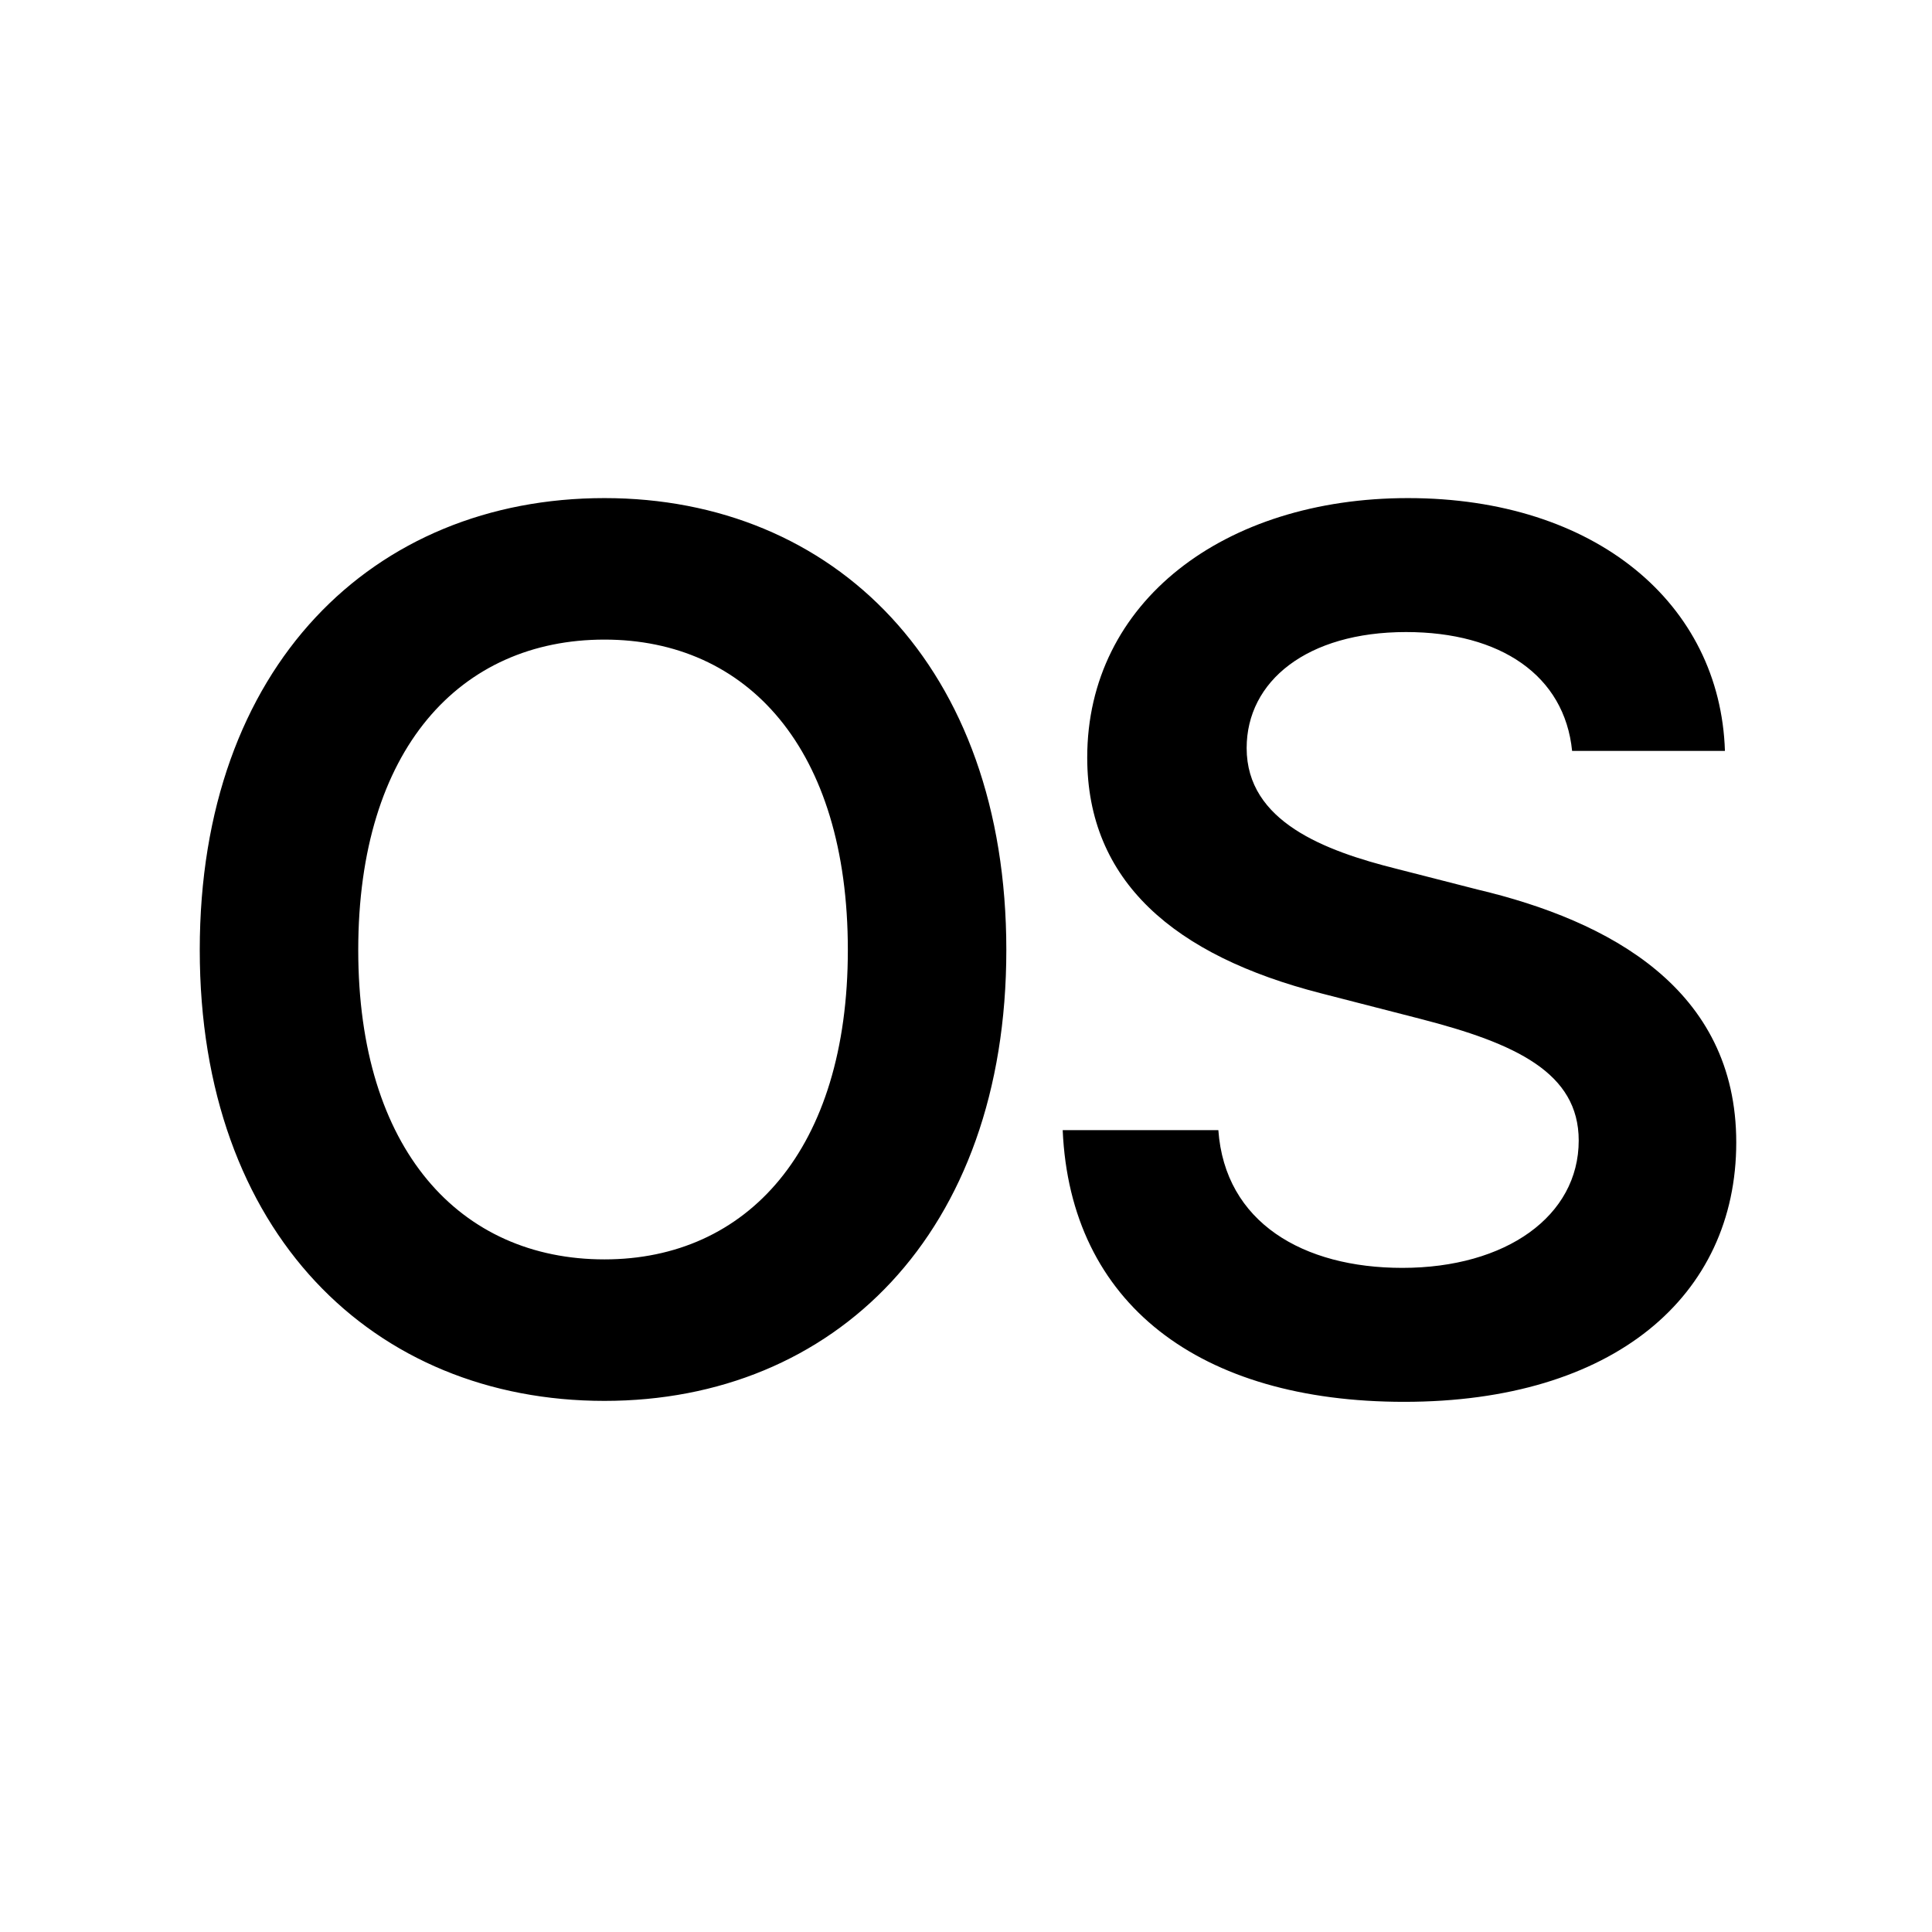
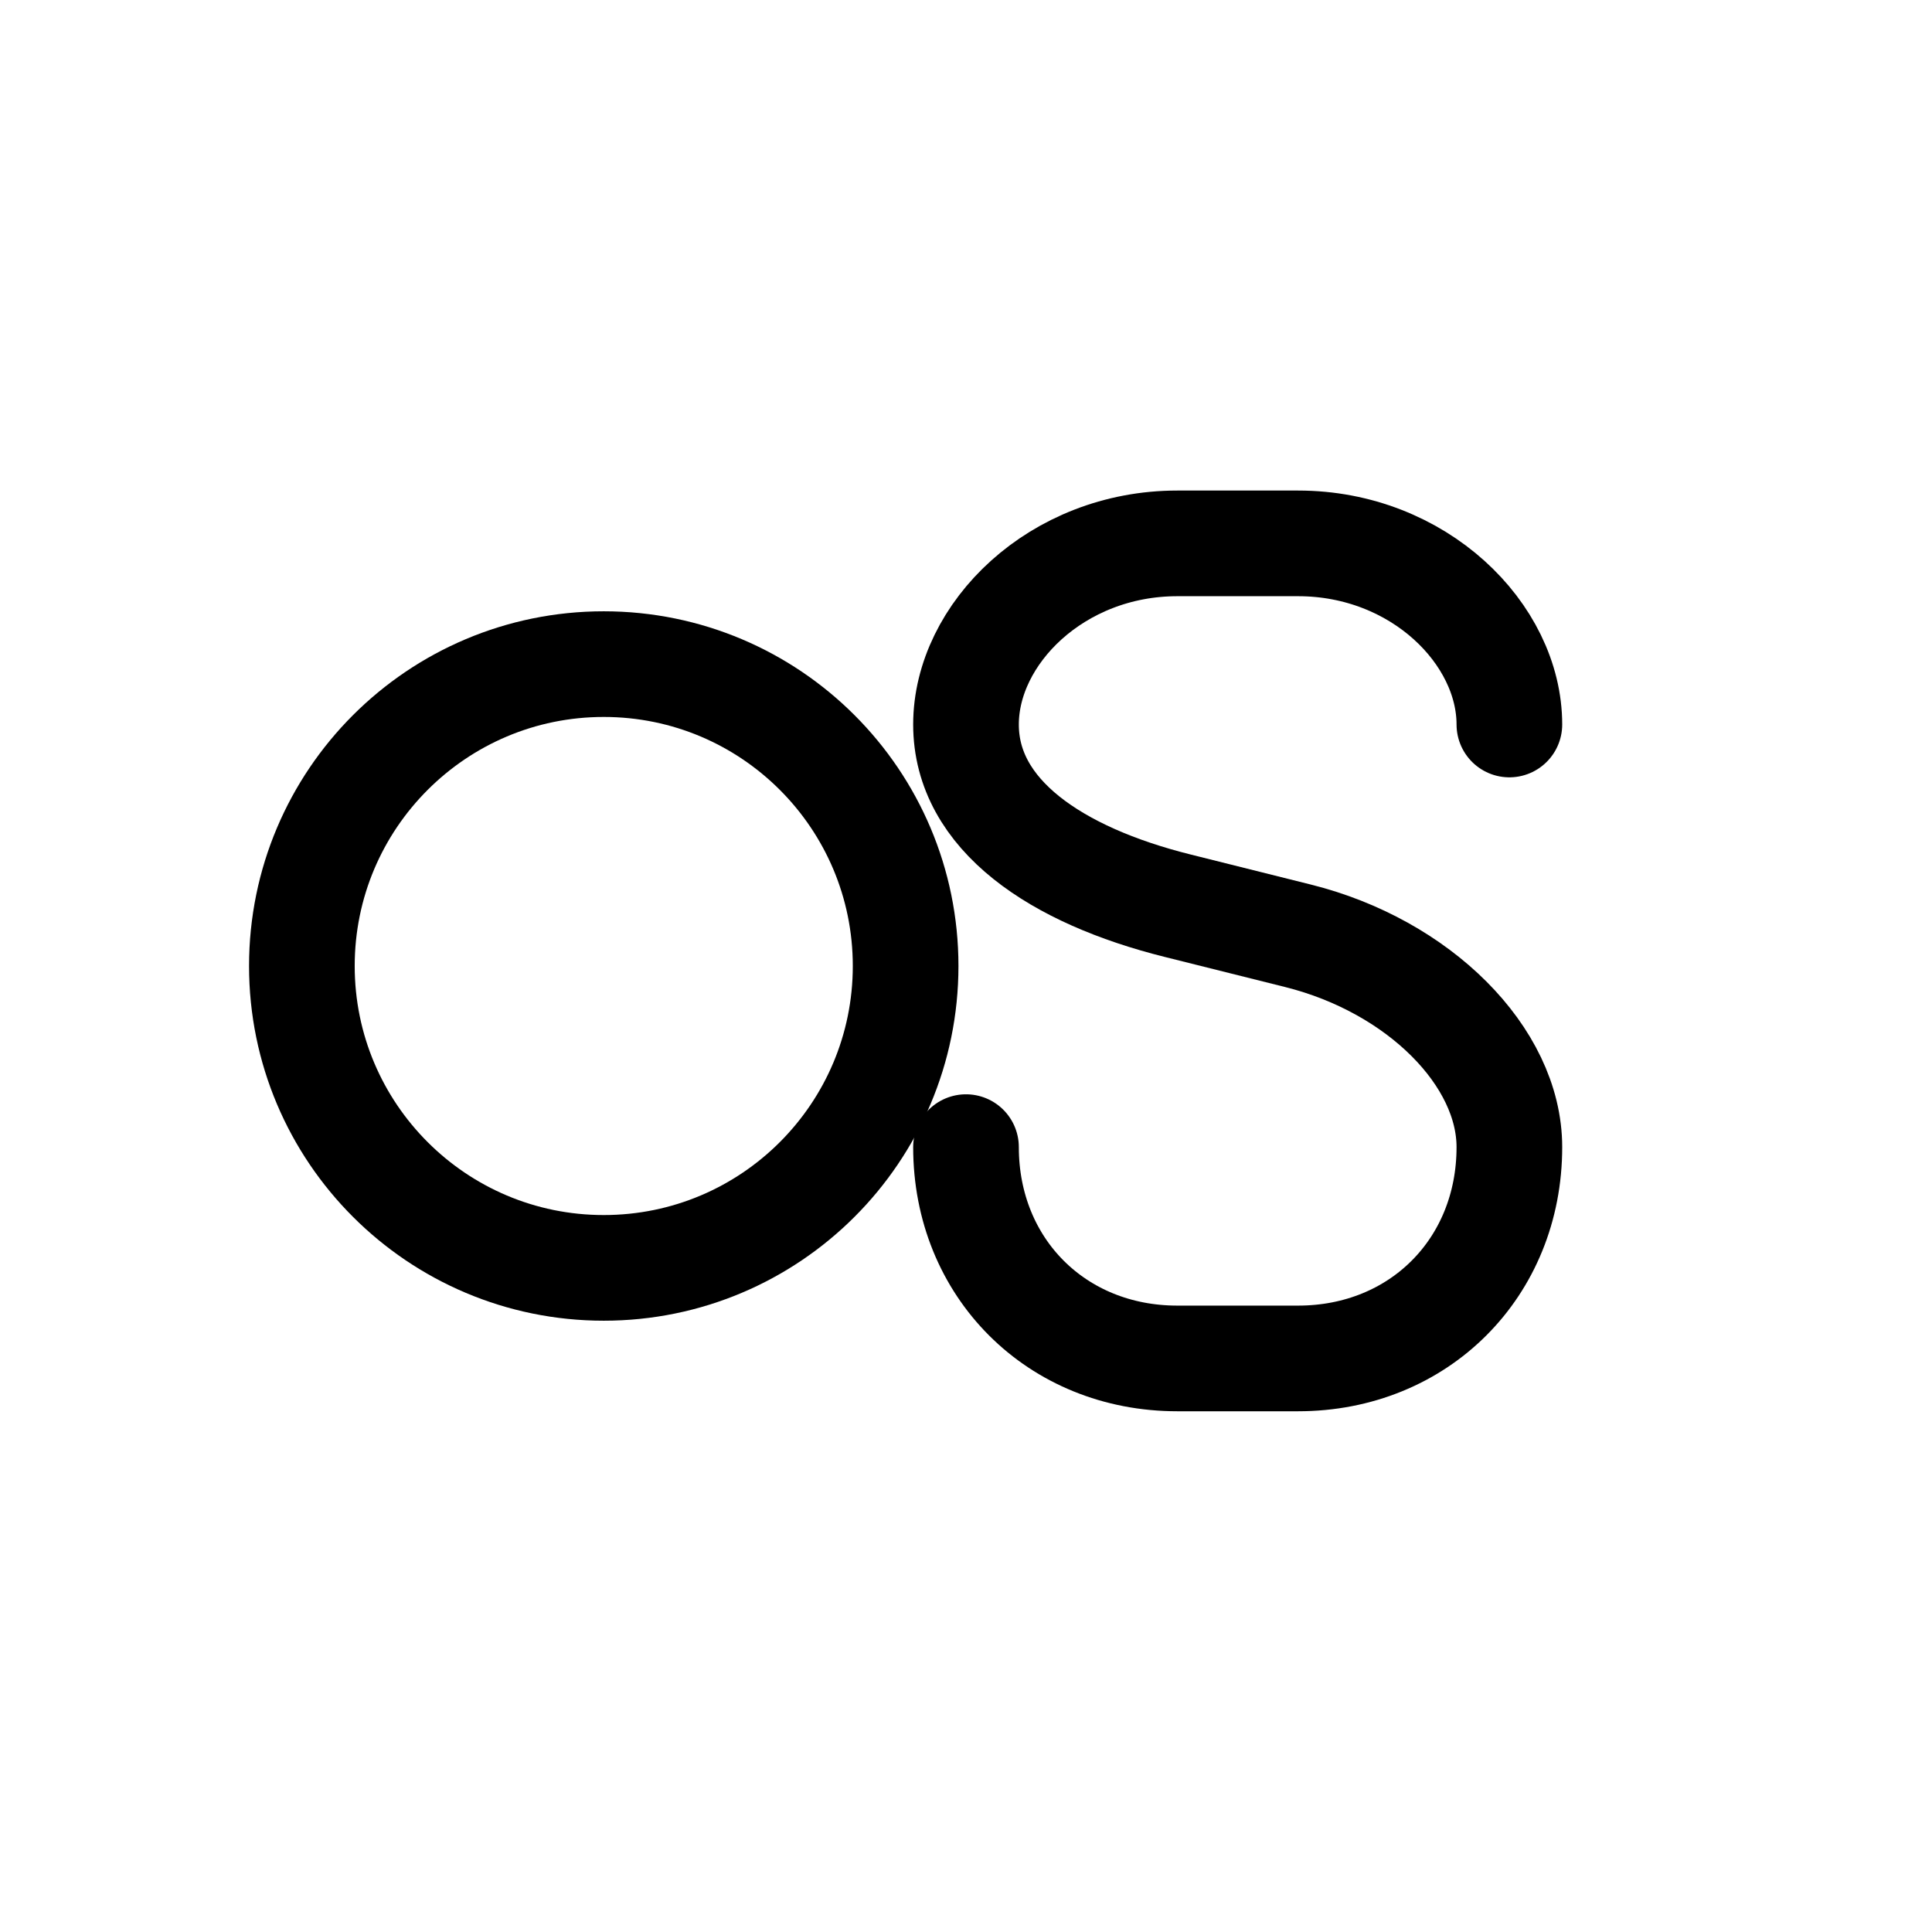
- <svg xmlns="http://www.w3.org/2000/svg" viewBox="0 0 32 32" width="32" height="32">
-   <text x="16" y="23" font-family="-apple-system, 'SF Pro Text', 'Helvetica Neue', sans-serif" font-size="20" font-weight="600" fill="black" text-anchor="middle" letter-spacing="-1">OS</text>
+ <svg xmlns="http://www.w3.org/2000/svg" viewBox="0 0 64 64" width="64" height="64">
+   <circle cx="20" cy="32" r="10" fill="none" stroke="black" stroke-width="3.5" />
+   <path d="M 50 24     C 50 21, 47 18, 43 18     L 39 18     C 35 18, 32 21, 32 24     C 32 27, 35 29, 39 30     L 43 31     C 47 32, 50 35, 50 38     C 50 42, 47 45, 43 45     L 39 45     C 35 45, 32 42, 32 38" fill="none" stroke="black" stroke-width="3.5" stroke-linecap="round" />
</svg>
